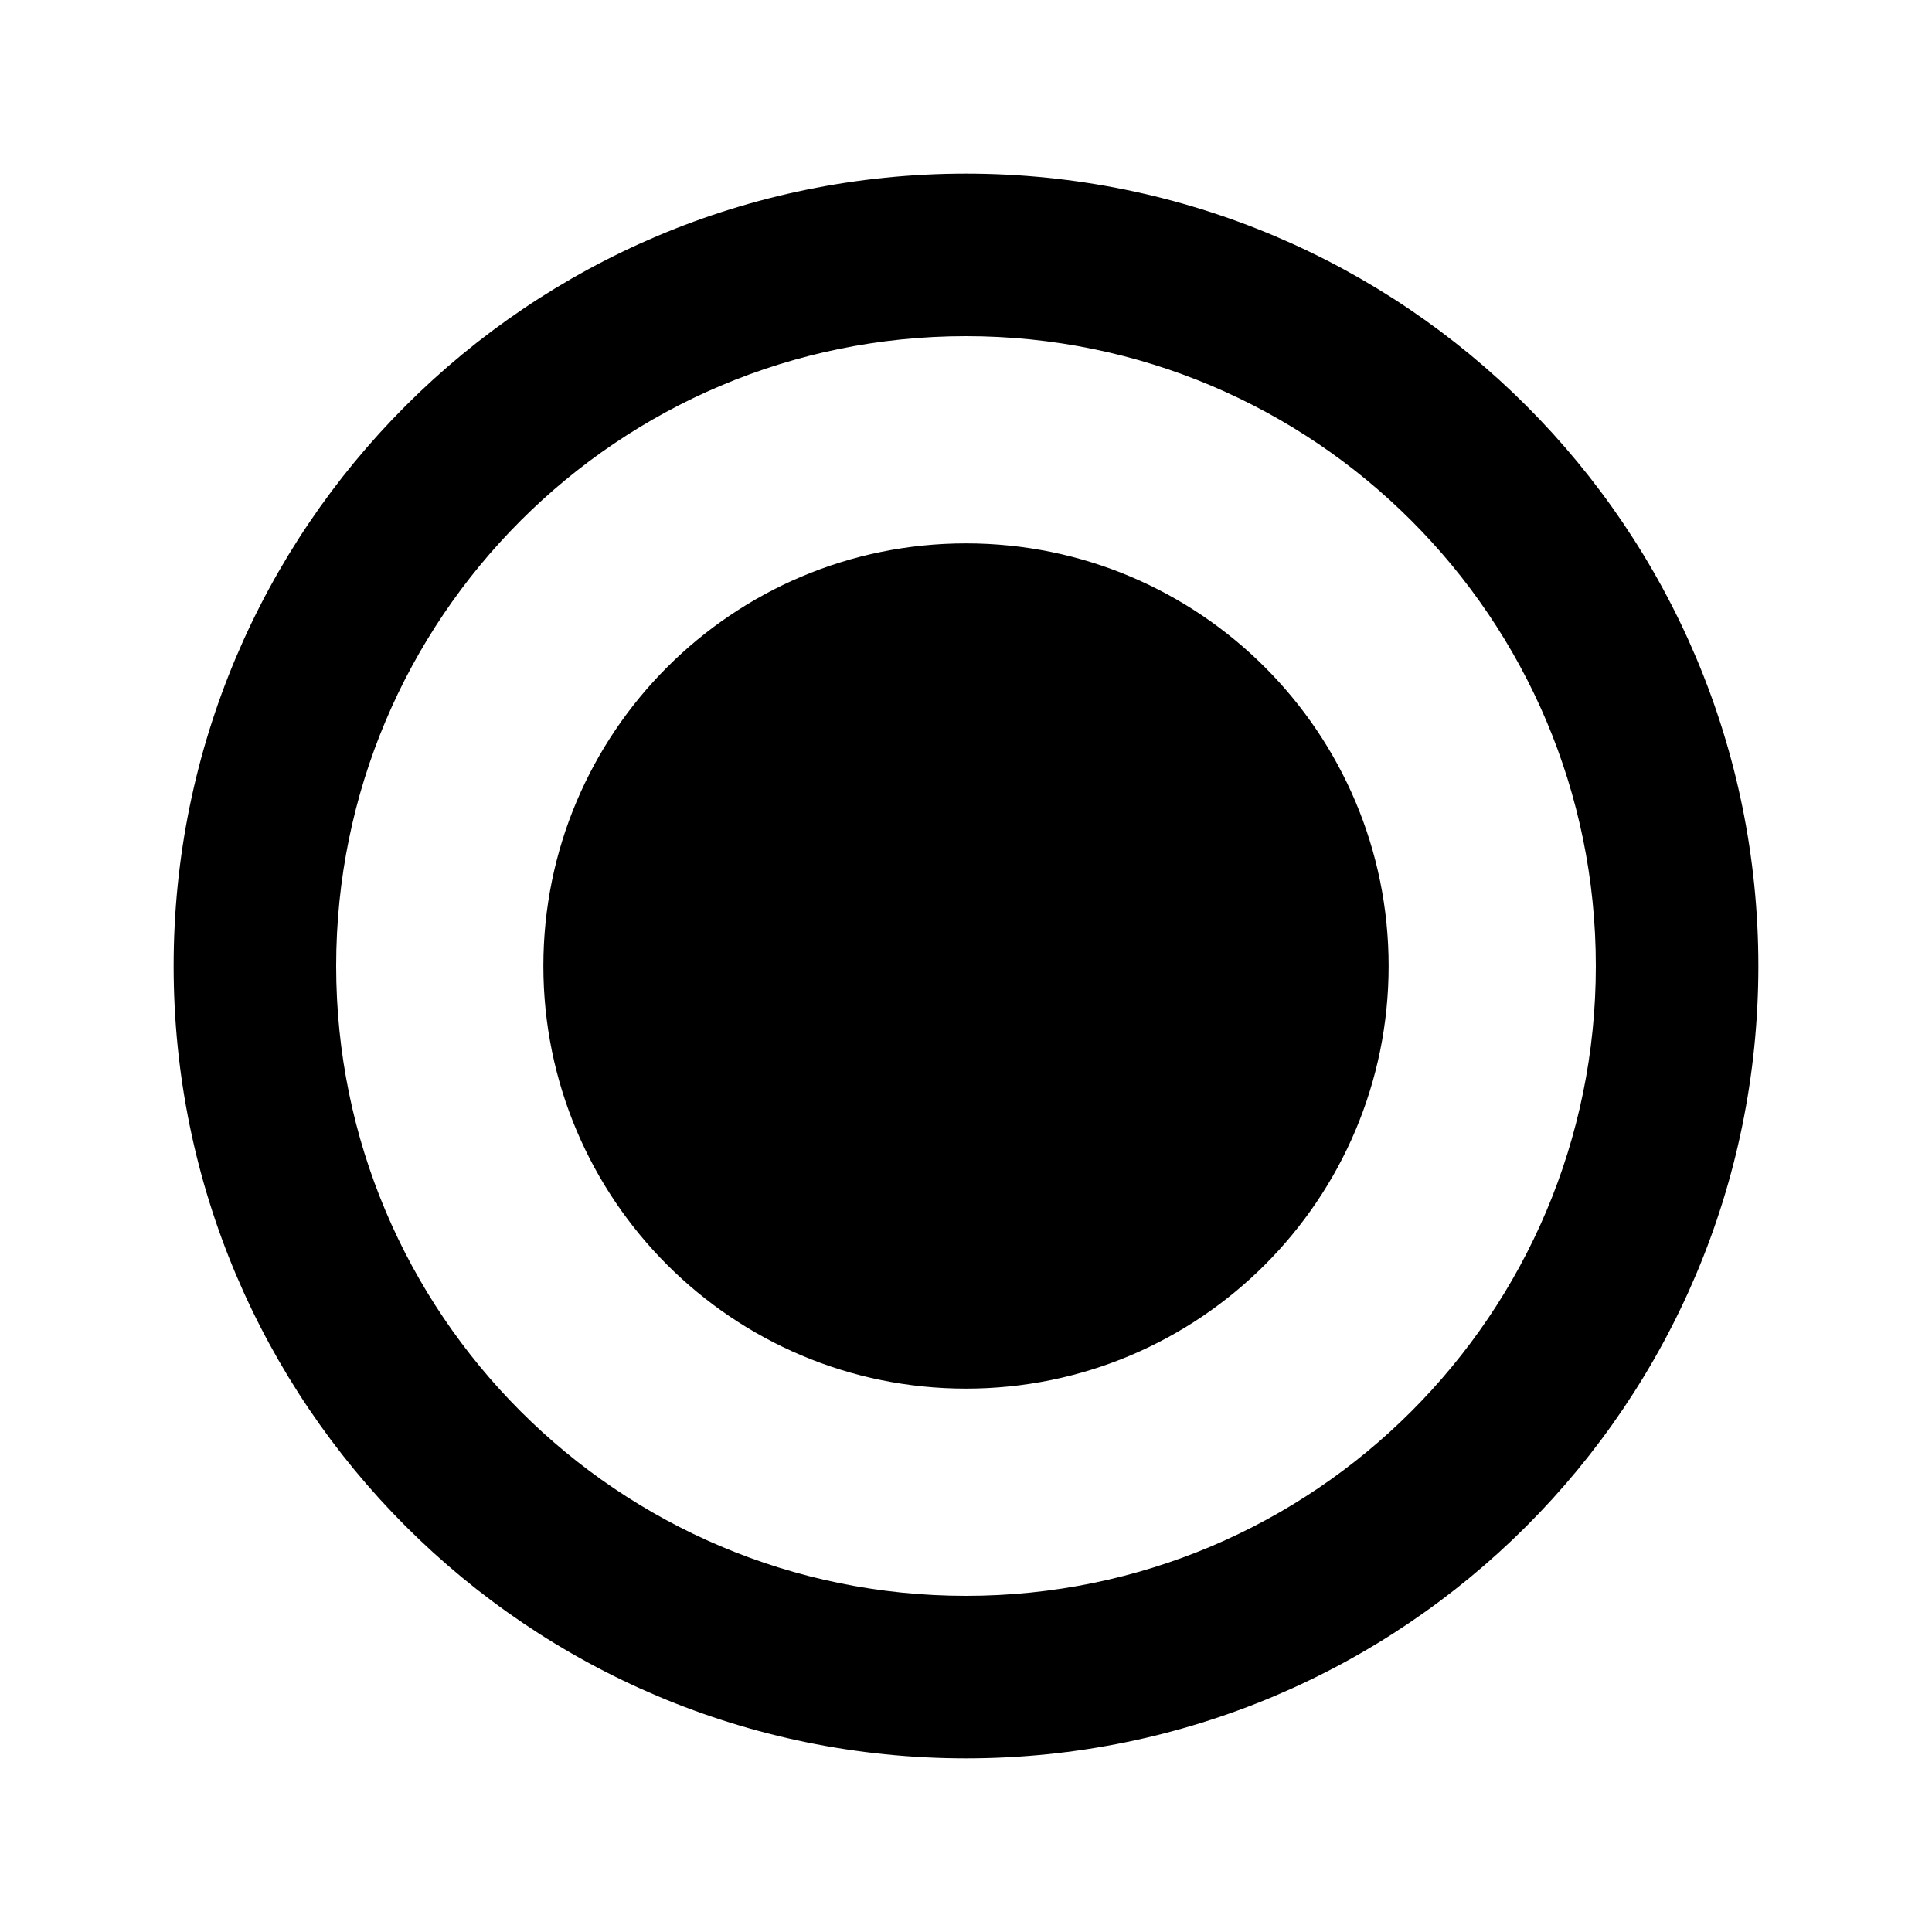
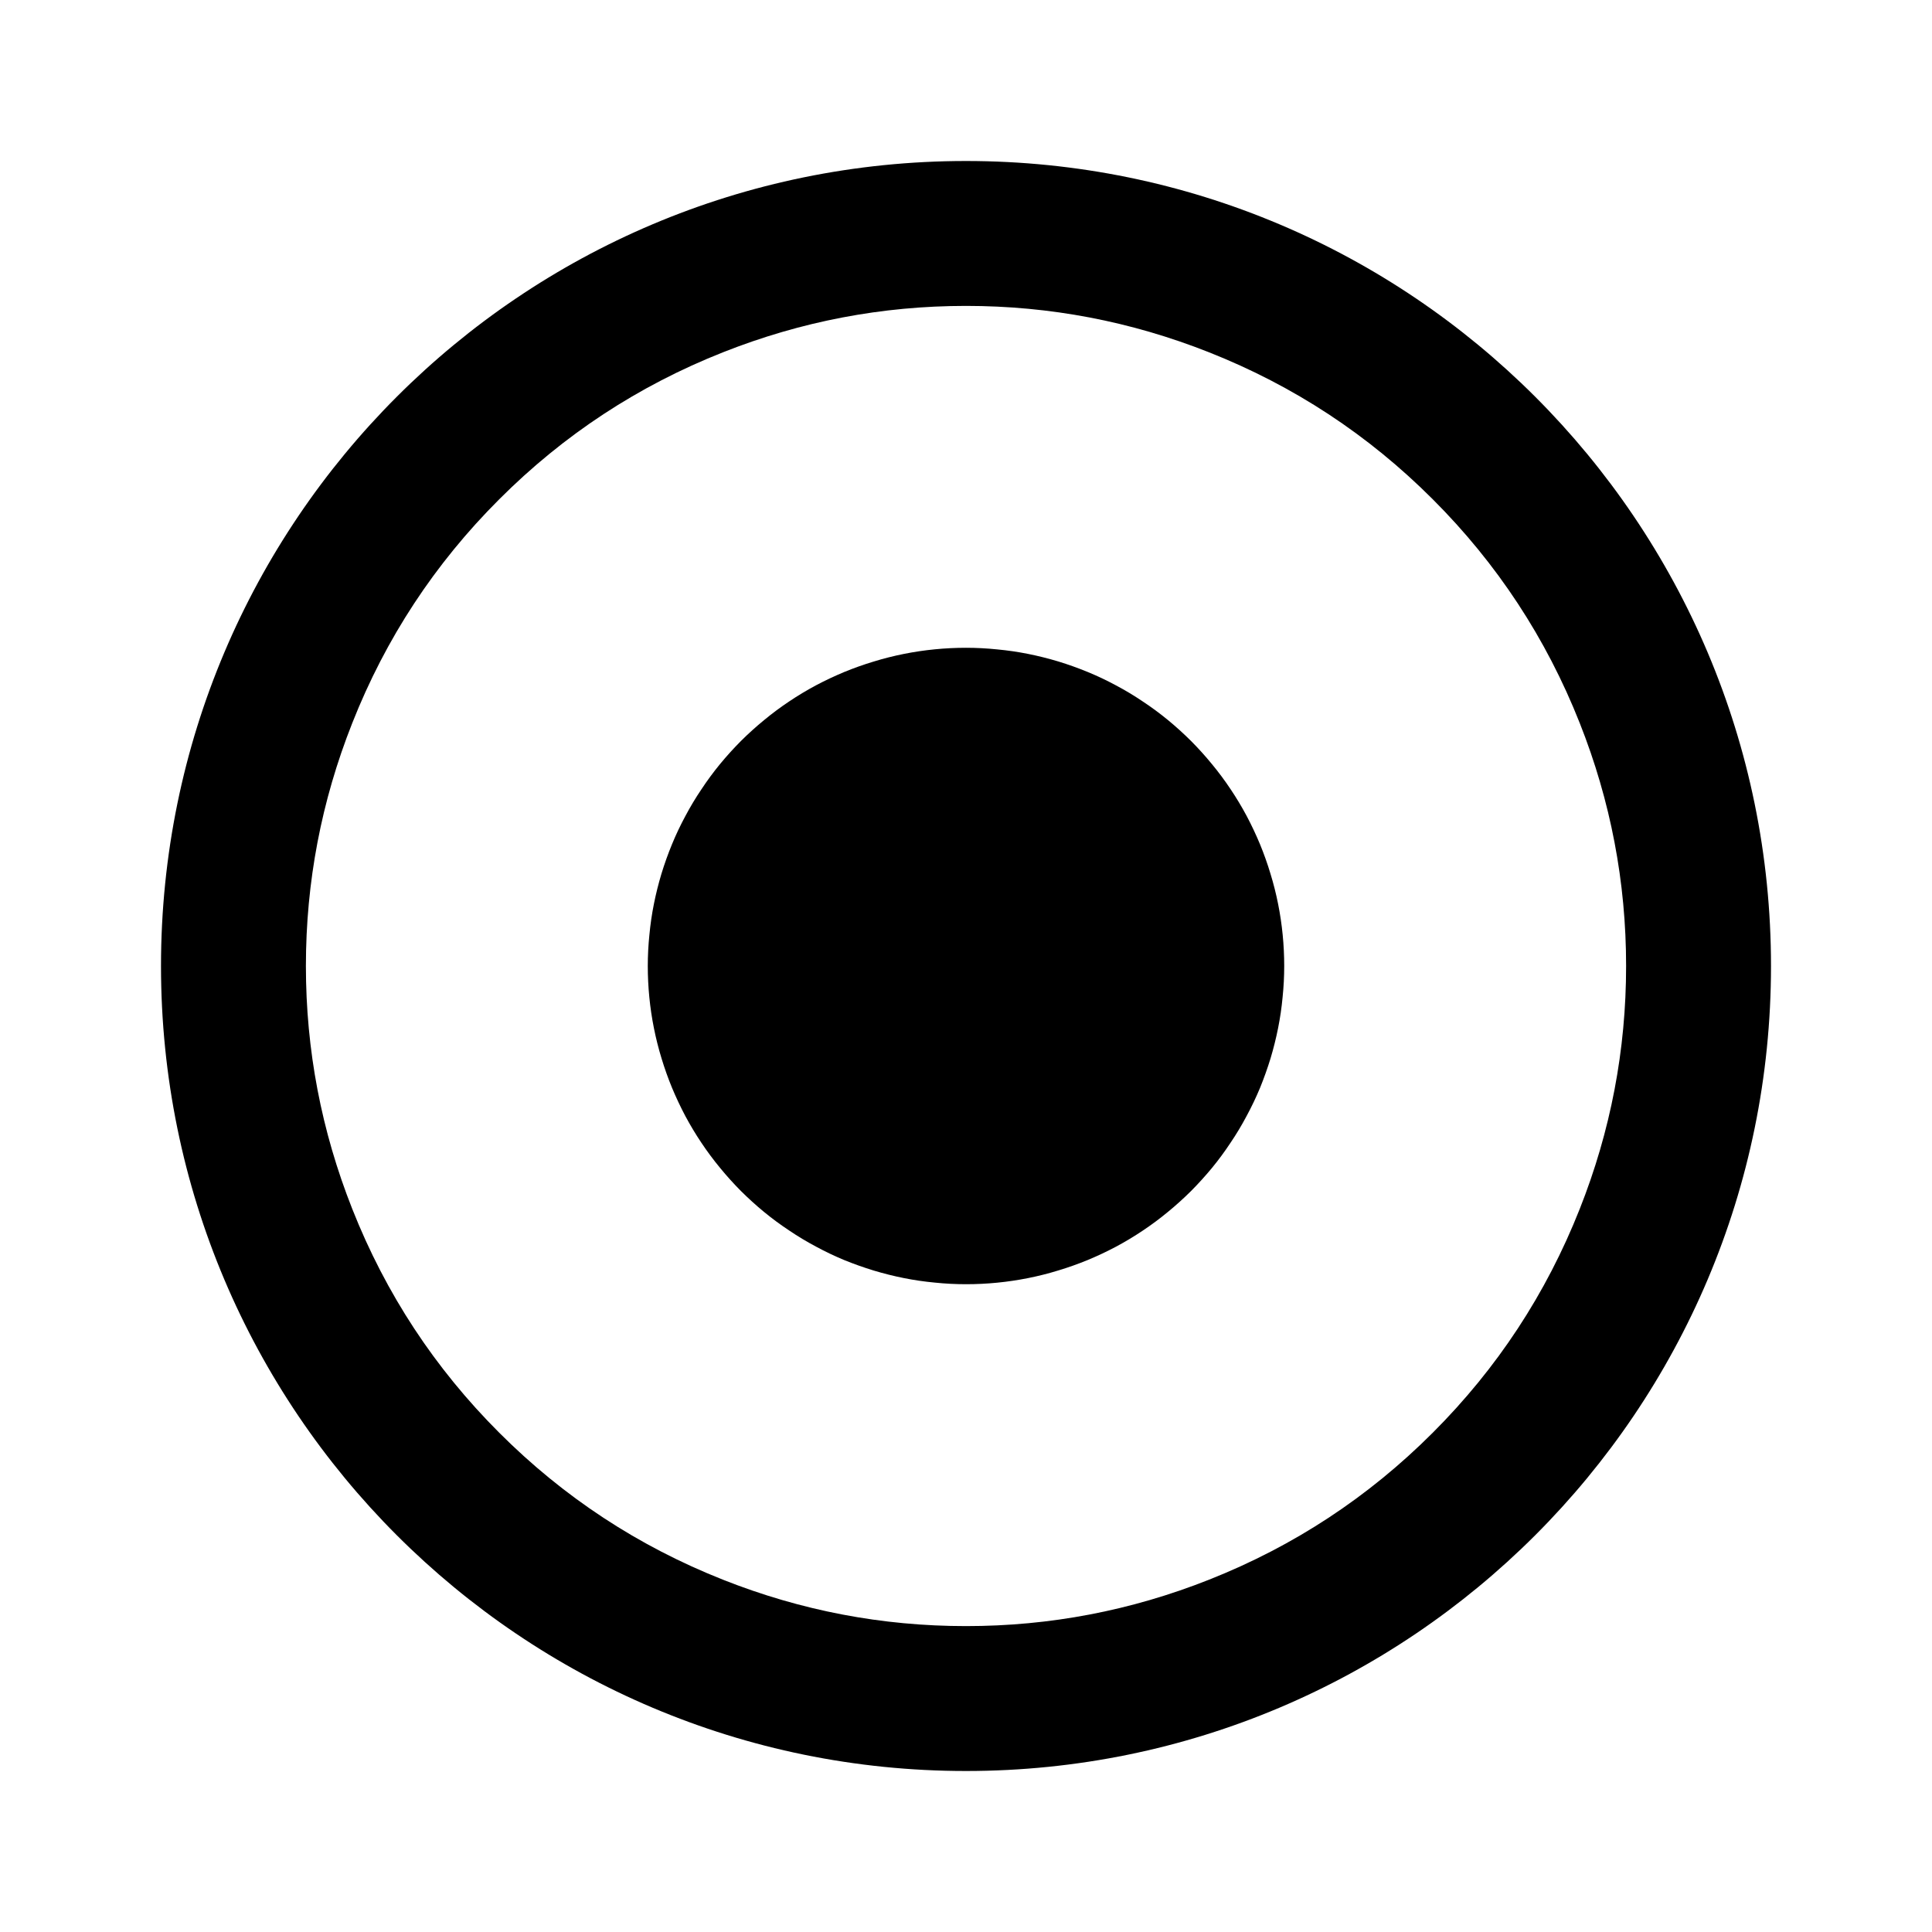
- <svg xmlns="http://www.w3.org/2000/svg" t="1756742676595" class="icon" viewBox="0 0 1024 1024" version="1.1" p-id="27016" width="128" height="128">
-   <path d="M512 92.032a419.968 419.968 0 1 1 0 839.936A419.968 419.968 0 0 1 512 92.032z m0 86.144a333.824 333.824 0 1 0 0 667.648A333.824 333.824 0 0 0 512 178.176zM512 288a224 224 0 1 1 0 448 224 224 0 0 1 0-448z" p-id="27017" />
+ <svg xmlns="http://www.w3.org/2000/svg" t="1776506991349" class="icon" viewBox="0 0 1024 1024" version="1.1" p-id="36015" width="128" height="128">
+   <path d="M938.667 512c0 235.648-191.019 426.667-426.667 426.667S85.333 747.648 85.333 512 276.352 85.333 512 85.333s426.667 191.019 426.667 426.667z m-76.8 0q0-66.731-24.576-128.768-26.667-67.413-77.909-118.613-51.2-51.243-118.613-77.909Q578.731 162.133 512 162.133q-66.731 0-128.768 24.576-67.413 26.667-118.613 77.909Q213.333 315.819 186.709 383.232 162.133 445.269 162.133 512q0 66.731 24.576 128.768 26.667 67.413 77.909 118.613 51.2 51.243 118.613 77.909 62.037 24.576 128.768 24.576 66.731 0 128.768-24.576 67.413-26.667 118.613-77.909 51.243-51.2 77.909-118.613 24.576-62.037 24.576-128.768z" p-id="36016" />
+   <path d="M680.661 512q0 8.277-0.853 16.512-0.768 8.277-2.389 16.384-1.621 8.107-4.011 16.085-2.432 7.893-5.547 15.573-3.2 7.68-7.125 14.933-3.883 7.339-8.533 14.208-4.565 6.912-9.813 13.312-5.291 6.4-11.093 12.245-5.888 5.845-12.288 11.093-6.4 5.291-13.312 9.899-6.869 4.608-14.208 8.533-7.253 3.84-14.933 7.04-7.68 3.157-15.616 5.547-7.893 2.432-16.043 4.053-8.107 1.621-16.384 2.432-8.235 0.811-16.512 0.811t-16.512-0.853q-8.277-0.768-16.384-2.389-8.107-1.621-16.043-4.011-7.936-2.432-15.616-5.547-7.68-3.2-14.933-7.125-7.339-3.883-14.208-8.533-6.912-4.565-13.312-9.813-6.4-5.291-12.245-11.093-5.845-5.888-11.093-12.288-5.291-6.4-9.899-13.312-4.608-6.869-8.533-14.208-3.84-7.253-7.04-14.933-3.157-7.68-5.547-15.573-2.432-7.936-4.053-16.085-1.621-8.107-2.432-16.384-0.811-8.235-0.811-16.512t0.853-16.512q0.768-8.277 2.389-16.384 1.621-8.107 4.011-16.043 2.432-7.936 5.589-15.616 3.157-7.68 7.083-14.933 3.883-7.339 8.533-14.208 4.565-6.912 9.813-13.312 5.291-6.4 11.093-12.245 5.888-5.845 12.288-11.093 6.4-5.291 13.312-9.899 6.869-4.608 14.208-8.533 7.253-3.84 14.933-7.04 7.68-3.157 15.616-5.547 7.893-2.432 16.043-4.053 8.107-1.621 16.384-2.432 8.235-0.811 16.512-0.811t16.512 0.853q8.277 0.768 16.384 2.389 8.107 1.621 16.043 4.011 7.936 2.432 15.616 5.589 7.68 3.157 14.933 7.083 7.339 3.883 14.208 8.533 6.912 4.565 13.312 9.813 6.4 5.291 12.245 11.093 5.845 5.888 11.093 12.288 5.291 6.4 9.899 13.312 4.608 6.869 8.533 14.208 3.84 7.253 7.04 14.933 3.157 7.68 5.547 15.616 2.432 7.893 4.053 16.043 1.621 8.107 2.432 16.384 0.811 8.235 0.811 16.512z" p-id="36017" />
</svg>
